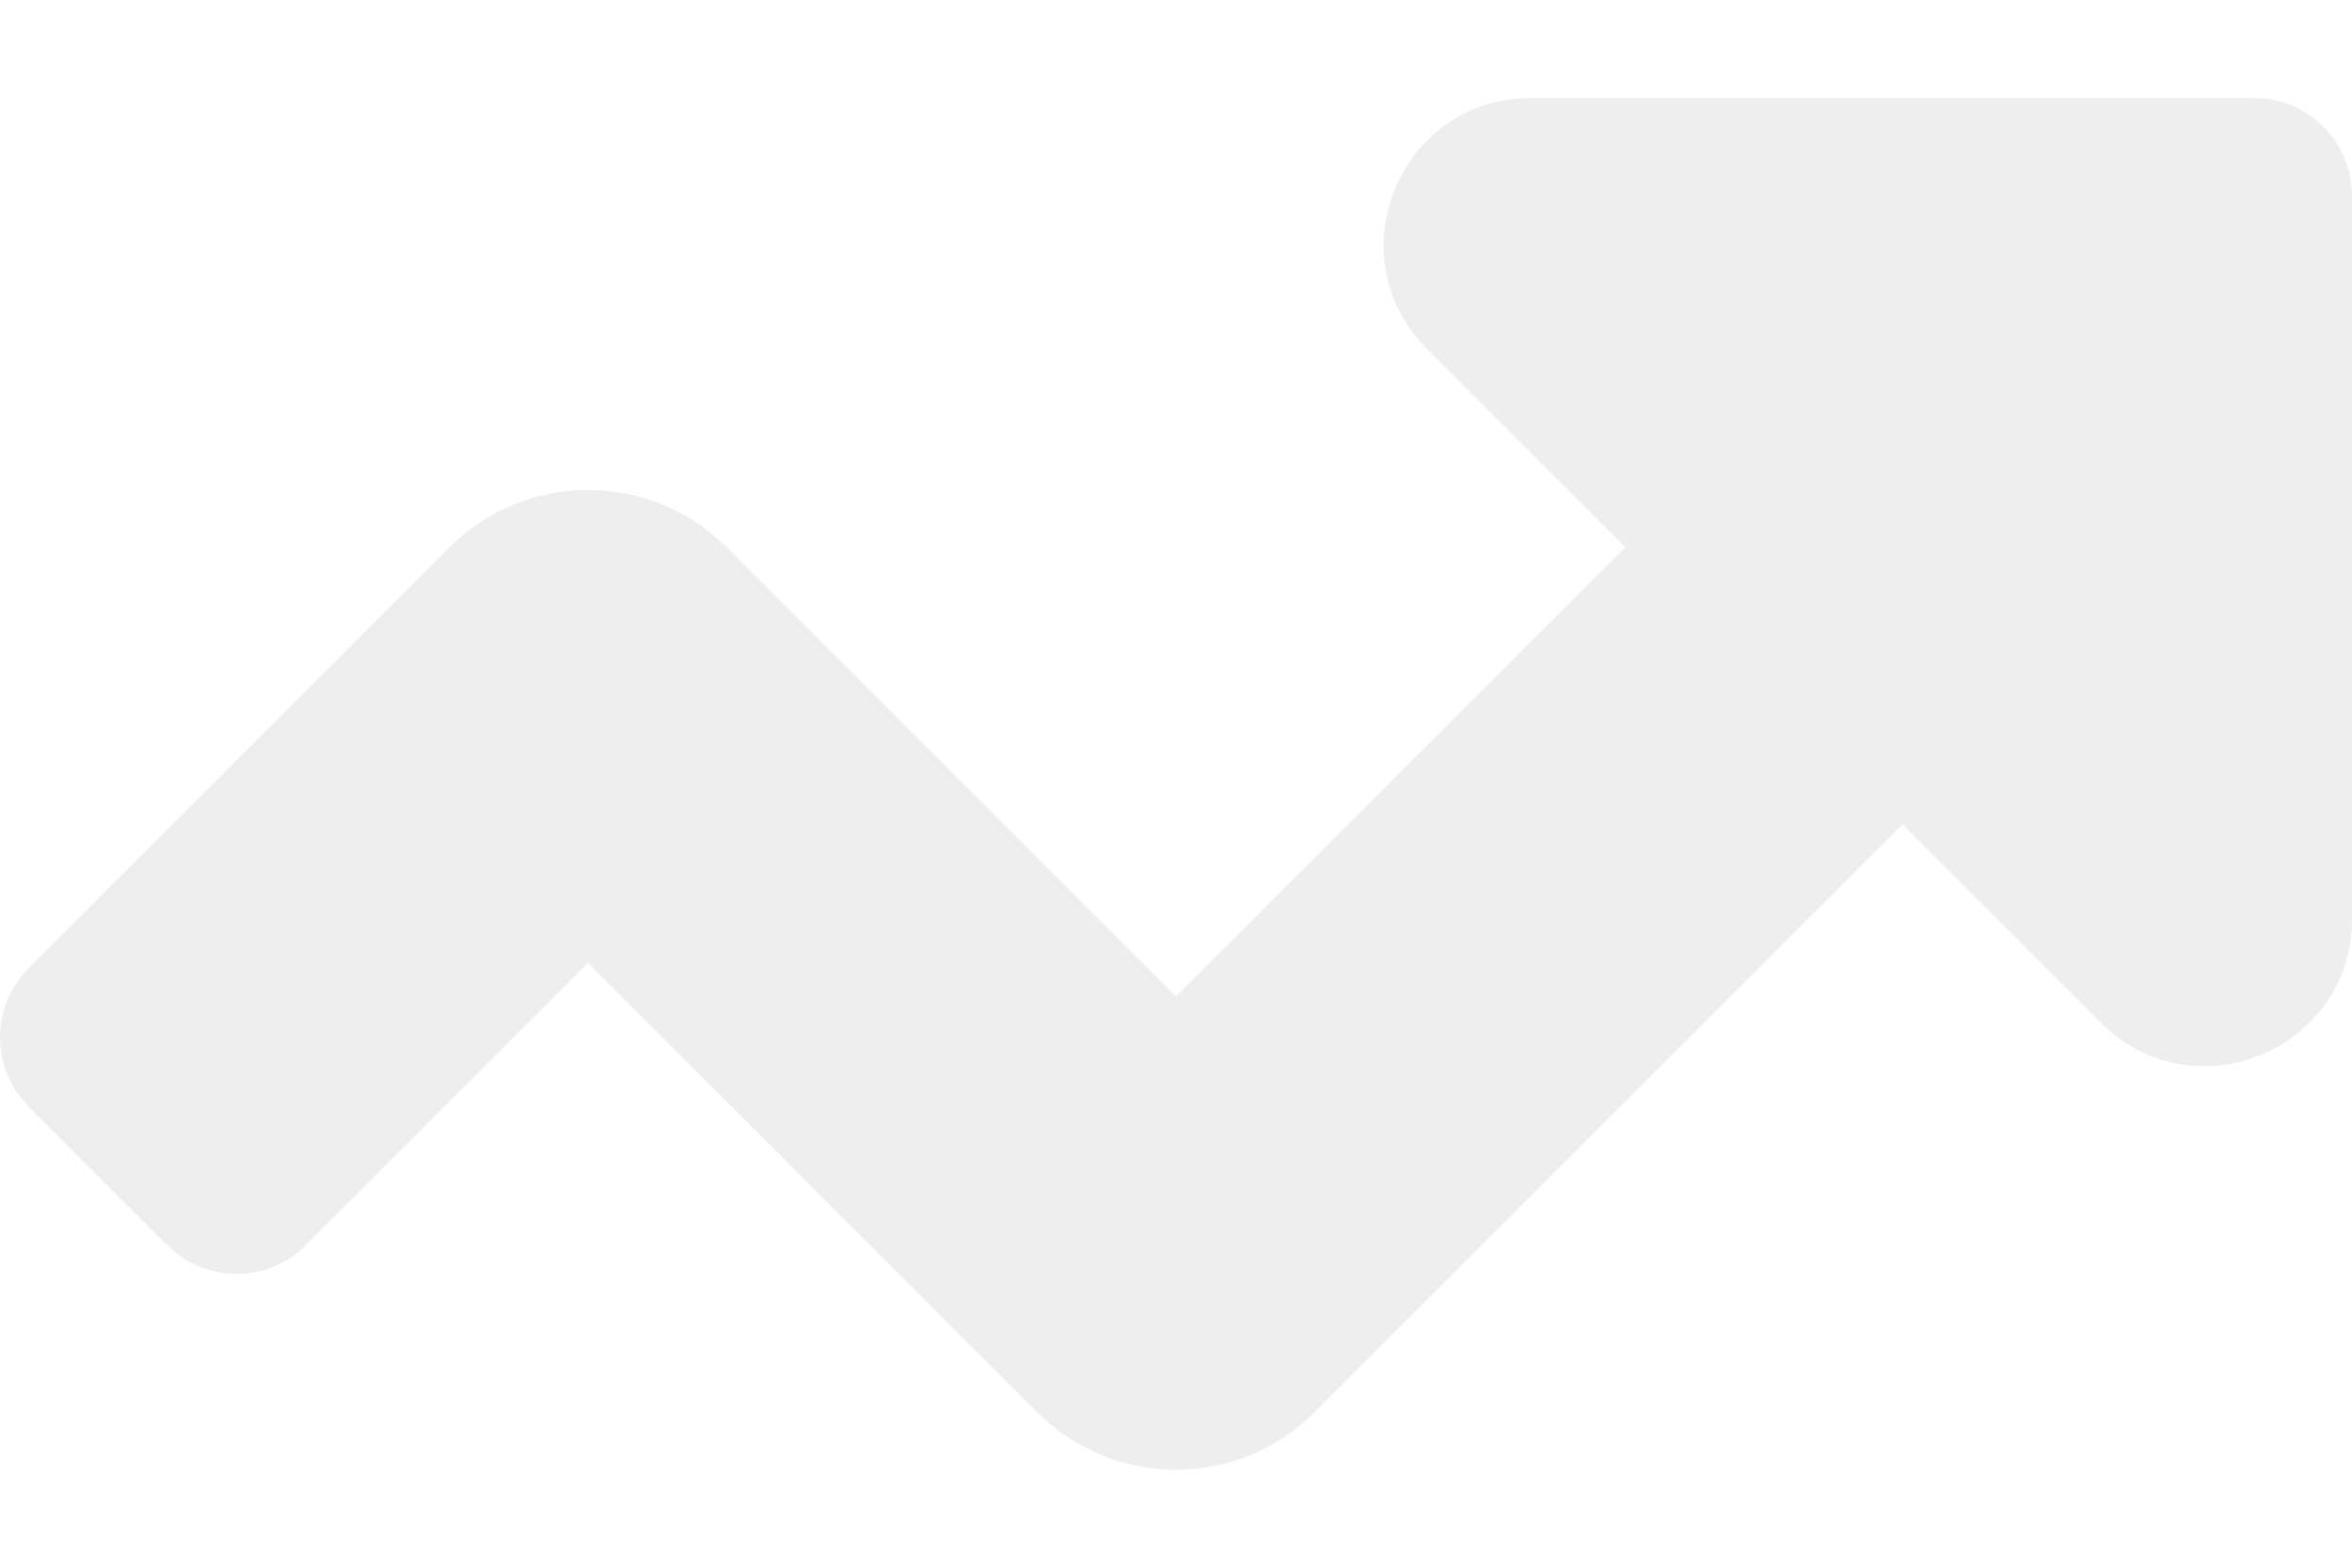
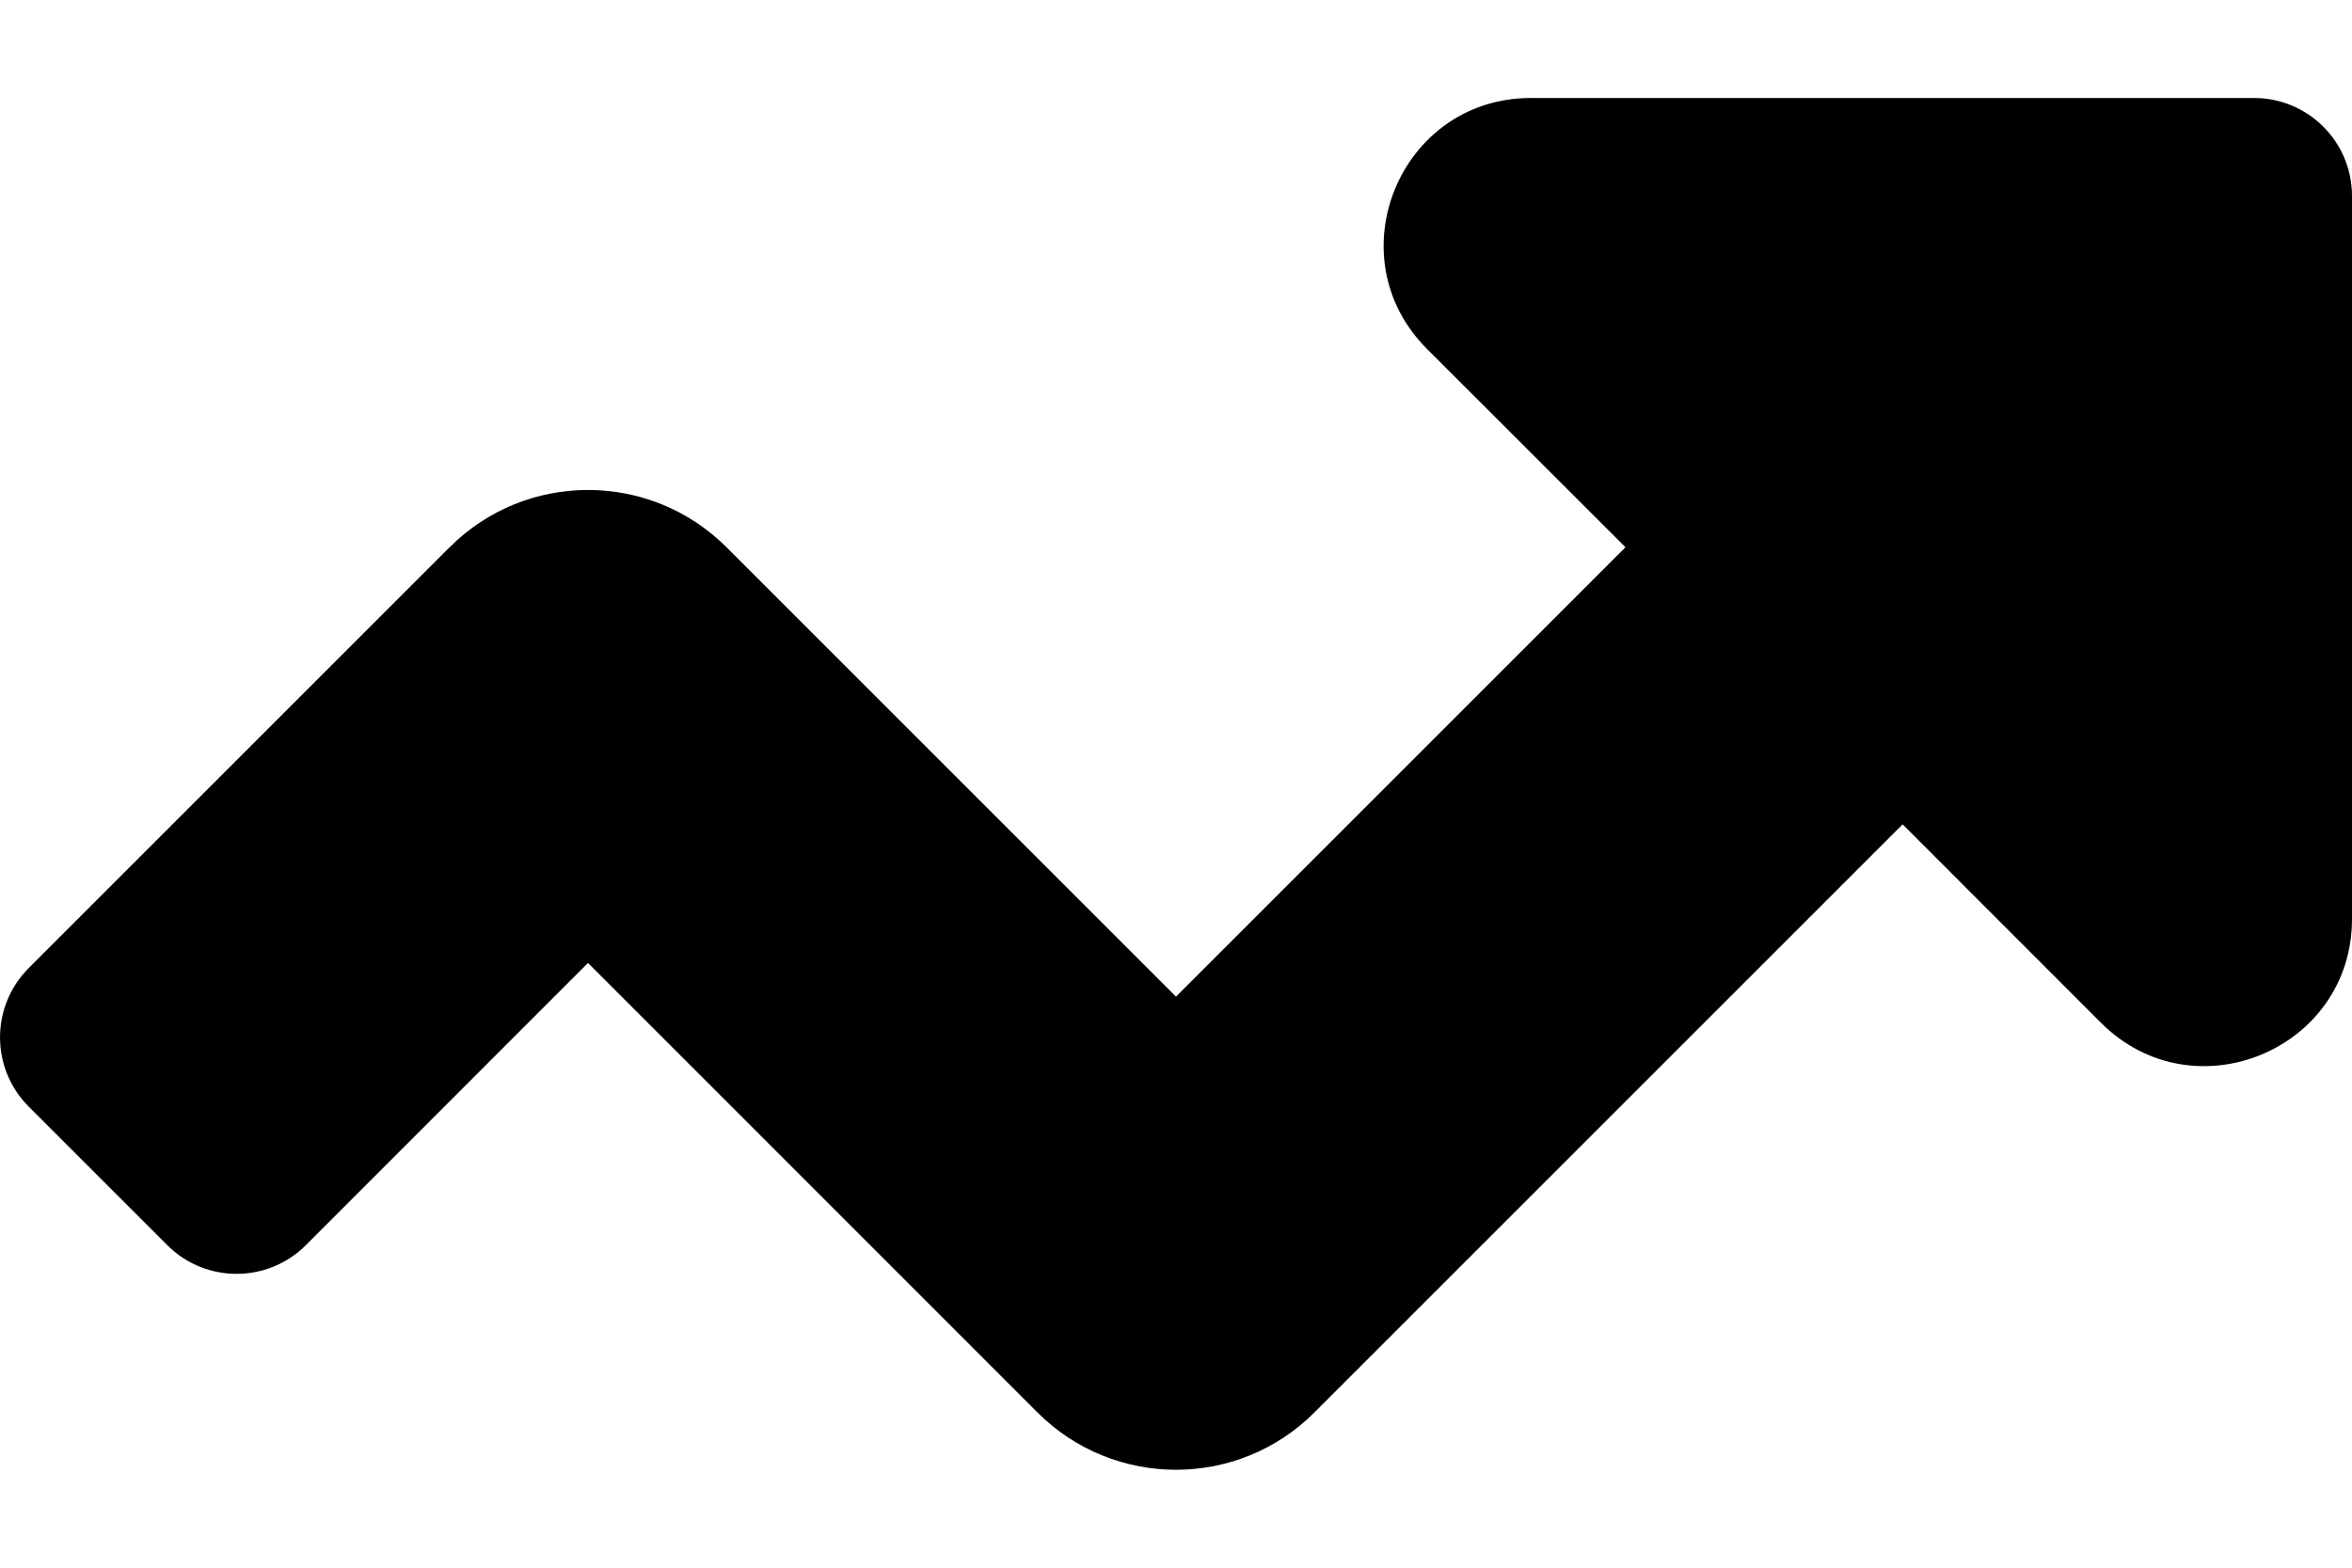
<svg xmlns="http://www.w3.org/2000/svg" width="18" height="12" viewBox="0 0 18 12" fill="none">
-   <path d="M17.25 0.75H11.716C10.714 0.75 10.212 1.962 10.921 2.671L12.44 4.189L9 7.629L5.561 4.19C4.975 3.604 4.025 3.604 3.44 4.19L0.22 7.41C-0.073 7.703 -0.073 8.178 0.22 8.471L1.28 9.531C1.573 9.824 2.048 9.824 2.341 9.531L4.5 7.371L7.939 10.811C8.525 11.397 9.475 11.397 10.06 10.811L14.561 6.31L16.079 7.829C16.788 8.538 18 8.036 18 7.034V1.5C18 1.086 17.665 0.75 17.25 0.75Z" fill="#EEEEEE" />
+   <path d="M17.25 0.75H11.716C10.714 0.75 10.212 1.962 10.921 2.671L12.44 4.189L9 7.629L5.561 4.19C4.975 3.604 4.025 3.604 3.44 4.19L0.22 7.41C-0.073 7.703 -0.073 8.178 0.22 8.471L1.28 9.531C1.573 9.824 2.048 9.824 2.341 9.531L4.5 7.371L7.939 10.811C8.525 11.397 9.475 11.397 10.06 10.811L14.561 6.31L16.079 7.829C16.788 8.538 18 8.036 18 7.034V1.5C18 1.086 17.665 0.75 17.25 0.75Z" fill="#000" />
</svg>
